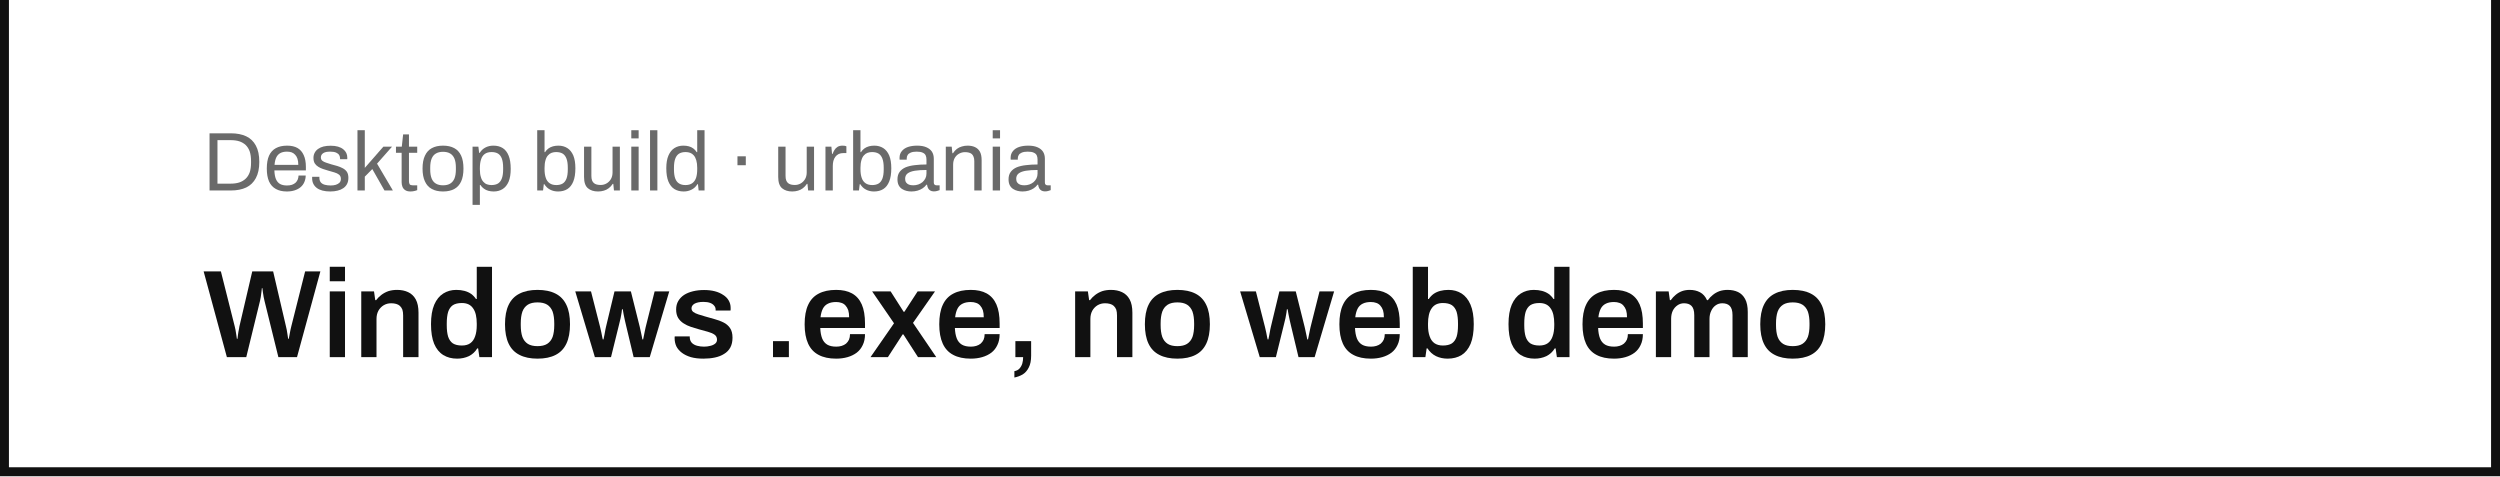
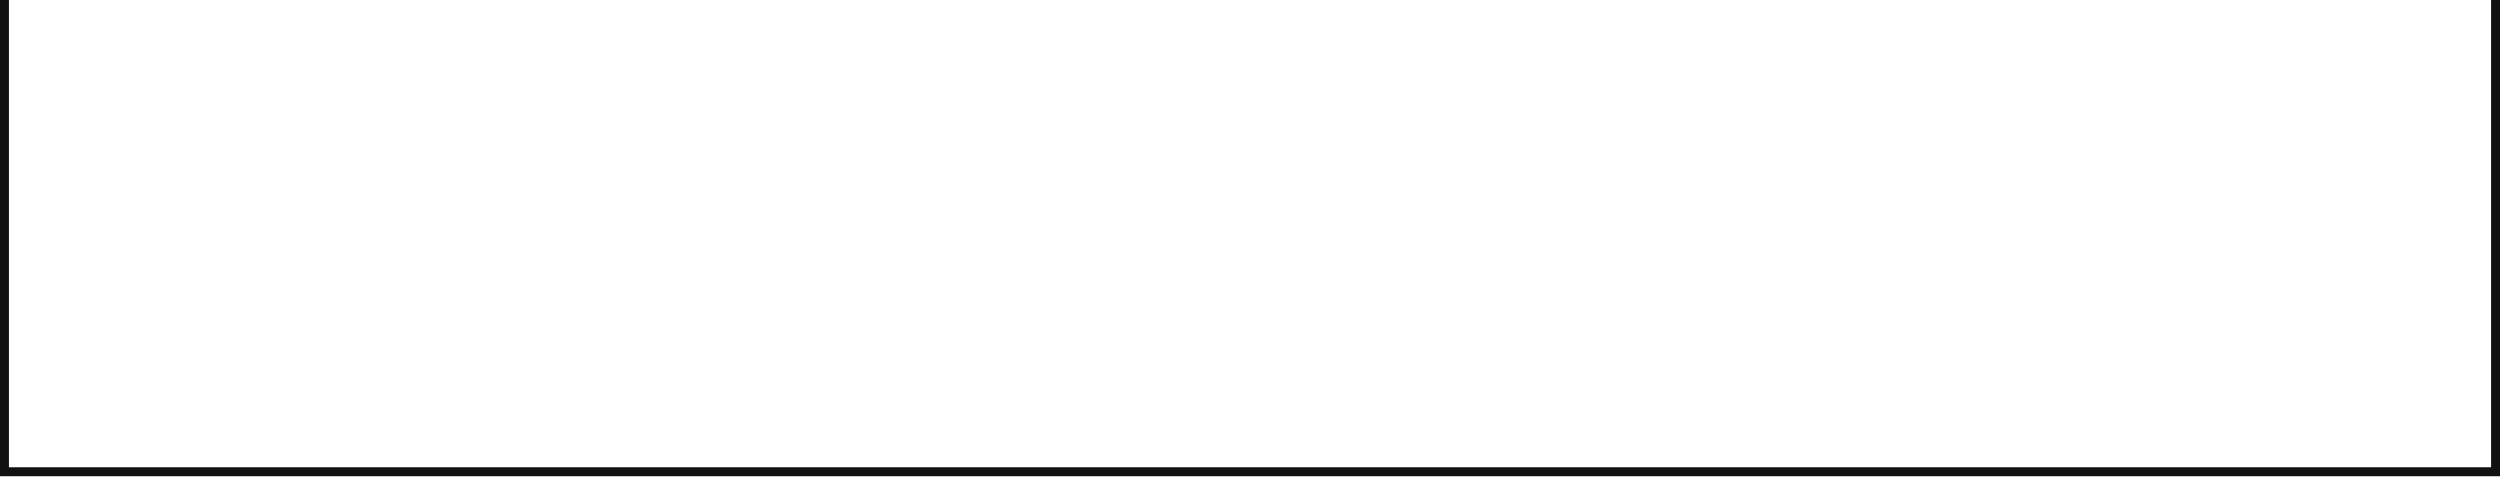
- <svg xmlns="http://www.w3.org/2000/svg" viewBox="0 0 420 80" width="420" height="80" role="img" aria-label="Desktop build · urbania: Windows .exe, no web demo">
-   <defs>
-     <path id="g0" d="m86 0v686h256q108 0 184-36q76-36 116-112q41-75 41-195q0-118-41-194q-40-76-116-113q-76-36-184-36zm95 82h159q57 0 102 14q45 15 77 45q32 30 49 77q16 48 16 114v20q0 68-16 116q-17 47-48 77q-32 30-77 45q-45 14-103 14h-159z" />
-     <path id="g1" d="m279-12q-78 0-131 30q-54 29-82 90q-27 61-27 155q0 95 27 155q28 61 82 90q54 30 135 30q74 0 124-28q50-29 75-86q26-56 26-141v-42h-378q2-63 18-103q17-41 50-60q33-18 83-18q34 0 59 8q26 9 44 25q17 16 26 38q9 22 10 48h86q-1-42-16-77q-15-36-44-61q-29-25-71-39q-42-14-96-14zm-147 319h285q0 44-10 74q-10 30-29 49q-18 19-42 28q-25 8-56 8q-46 0-78-17q-32-17-49-52q-17-35-21-90z" />
-     <path id="g2" d="m253-12q-54 0-95 11q-41 11-68 32q-27 21-41 50q-14 29-14 66v10q0 4 1 7h87q-1-4-1-7v-6q1-35 18-55q18-20 49-28q31-8 69-8q33 0 61 8q28 9 45 26q16 18 16 45q0 33-22 51q-21 17-56 27q-35 10-73 21q-32 9-64 20q-32 11-57 27q-26 16-42 41q-15 26-15 65q0 35 15 62q14 27 41 46q27 19 65 29q39 9 86 9q50 0 88-11q37-11 62-31q25-20 37-45q12-26 12-55v-11q0-6-1-9h-86v11q0 20-10 38q-11 19-36 30q-26 12-71 12q-29 0-50-4q-21-5-35-14q-14-10-21-22q-7-13-7-29q0-26 17-40q17-14 45-23q29-9 62-20q35-10 72-20q36-11 66-27q31-16 50-43q18-28 18-73q0-42-16-73q-16-31-46-51q-29-20-68-29q-40-10-87-10z" />
-     <path id="g3" d="m69 0v723h88v-452l223 255h104l-180-204l190-322h-101l-146 257l-90-91v-166z" />
-     <path id="g4" d="m192-12q-41 0-64 16q-23 15-33 40q-10 26-10 55v353h-68v74h70l16 147h70v-147h99v-74h-99v-340q0-25 9-38q9-12 34-12h56v-58q-10-5-24-8q-14-3-28-6q-15-2-28-2z" />
-     <path id="g5" d="m285-12q-80 0-135 30q-54 29-82 90q-29 61-29 155q0 95 29 155q28 61 82 90q55 30 135 30q80 0 135-30q54-29 82-90q28-60 28-155q0-94-28-155q-28-61-82-90q-55-30-135-30zm0 74q51 0 85 20q34 20 52 62q17 43 17 108v22q0 66-17 108q-18 42-52 62q-34 20-85 20q-51 0-85-20q-35-20-52-62q-17-42-17-108v-22q0-65 17-108q17-42 52-62q34-20 85-20z" />
-     <path id="g6" d="m69-173v699h70l9-75h7q27 44 69 65q42 22 95 22q66 0 112-29q46-29 71-91q25-61 25-159q0-92-25-153q-26-60-72-89q-46-29-107-29q-34 0-64 8q-30 8-54 26q-24 17-42 44h-6v-239zm226 238q49 0 80 19q31 20 46 62q15 41 15 106v21q0 69-16 111q-16 41-46 59q-31 18-76 18q-49 0-80-21q-32-22-46-65q-15-43-15-105v-15q0-55 11-91q10-37 30-59q19-22 44-31q25-9 53-9z" />
-     <path id="g7" d="" />
-     <path id="g8" d="m319-12q-53 0-95 22q-42 21-69 65h-7l-9-75h-70v723h88v-263h6q18 28 42 45q24 17 54 25q30 8 64 8q61 0 107-29q46-29 72-89q25-60 25-153q0-98-25-159q-25-62-71-91q-46-29-112-29zm-21 77q45 0 76 18q30 18 46 59q16 42 16 110v21q0 66-15 107q-15 42-46 62q-31 19-80 19q-28 0-53-9q-25-9-44-31q-20-22-30-59q-11-37-11-91v-16q0-62 15-104q14-42 46-64q31-22 80-22z" />
-     <path id="g9" d="m232-12q-76 0-122 39q-46 39-46 136v363h88v-351q0-33 8-54q8-21 23-33q15-12 35-17q21-5 45-5q38 0 70 18q32 18 53 52q20 35 20 81v309h88v-526h-71l-8 79h-7q-21-32-48-52q-26-20-58-29q-33-10-70-10z" />
-     <path id="ga" d="m69 625v98h88v-98zm0-625v526h88v-526z" />
-     <path id="gb" d="m69 0v723h88v-723z" />
-     <path id="gc" d="m248-12q-65 0-112 29q-46 29-72 91q-25 61-25 159q0 93 26 153q26 60 72 89q46 29 107 29q35 0 65-8q30-8 53-25q24-17 42-45h6v263h88v-723h-71l-8 75h-7q-27-44-70-65q-43-22-94-22zm21 77q50 0 81 22q31 22 46 64q14 42 14 104v16q0 54-11 91q-11 37-30 59q-19 22-44 31q-25 9-53 9q-49 0-80-19q-31-20-46-62q-15-41-15-107v-21q0-68 16-110q16-41 47-59q30-18 75-18z" />
-     <path id="gd" d="m117 303v107h100v-107z" />
-     <path id="ge" d="m69 0v526h71l8-87h7q8 25 22 47q14 23 38 38q24 14 59 14q15 0 28-2q12-3 18-6v-81h-33q-34 0-59-11q-24-12-40-33q-16-21-24-50q-7-29-7-62v-293z" />
-     <path id="gf" d="m201-12q-29 0-58 7q-29 7-54 23q-25 16-40 44q-15 29-15 72q0 54 26 89q26 35 72 55q47 19 111 26q64 8 139 8v60q0 29-10 50q-10 21-36 32q-25 12-72 12q-45 0-72-12q-26-11-36-29q-11-18-11-40v-15h-85q-1 5-1 10v12q0 48 27 80q26 33 74 50q48 16 110 16q66 0 110-19q45-19 68-54q22-35 22-84v-285q0-19 9-26q9-8 22-8h39v-58q-14-6-31-10q-17-5-39-5q-26 0-43 11q-17 10-26 28q-9 19-12 42h-7q-18-25-46-44q-27-18-61-28q-34-10-74-10zm22 74q32 0 61 10q28 10 50 28q22 19 35 45q13 26 13 57v44q-81 0-138-9q-57-9-88-32q-30-23-30-65q0-27 12-44q12-17 34-26q22-8 51-8z" />
-     <path id="g10" d="m69 0v526h71l8-79h7q21 32 47 52q27 20 60 29q32 10 69 10q50 0 87-17q38-17 60-55q21-38 21-103v-363h-88v351q0 33-9 54q-8 21-22 33q-15 12-36 17q-20 5-45 5q-37 0-70-18q-33-18-53-52q-19-34-19-81v-309z" />
-     <path id="g11" d="m196 0l-186 686h138l111-441q3-10 6-27q3-18 6-37q3-19 5-34h5q2 12 3 26q2 14 4 28q3 14 5 25q2 12 3 19l103 441h167l103-441q3-10 6-27q3-18 6-37q3-19 5-34h5q2 11 5 25l5 27q2 13 5 25q3 12 5 21l111 441h122l-187-686h-149l-111 450q-3 14-7 32q-3 19-6 38q-2 18-4 32h-4q-1-15-4-34q-2-20-5-38q-3-18-6-30l-110-450z" />
-     <path id="g12" d="m65 607v116h122v-116zm0-607v526h122v-526z" />
-     <path id="g13" d="m65 0v526h102l10-70h7q18 24 42 42q25 19 56 30q32 10 70 10q50 0 88-18q39-18 61-58q22-40 22-107v-355h-123v333q0 28-6 47q-7 18-20 30q-12 11-30 16q-18 5-40 5q-33 0-60-16q-26-16-42-44q-15-28-15-65v-306z" />
-     <path id="g14" d="m248-12q-64 0-111 29q-47 29-73 90q-25 61-25 157q0 95 26 156q26 60 72 89q46 29 104 29q36 0 66-8q30-8 53-24q23-17 39-41h6v258h122v-723h-101l-10 70h-7q-25-41-67-62q-43-20-94-20zm38 105q42 0 68 19q26 19 38 55q13 36 13 88v13q0 39-7 70q-7 31-22 52q-14 21-36 32q-23 11-54 11q-45 0-72-17q-26-18-38-54q-11-37-11-93v-14q0-55 11-91q12-36 38-54q27-17 72-17z" />
-     <path id="g15" d="m299-12q-86 0-144 30q-58 29-87 90q-29 61-29 155q0 95 29 155q29 61 87 90q58 30 144 30q87 0 145-30q57-29 86-90q29-60 29-155q0-94-29-155q-29-61-86-90q-58-30-145-30zm0 100q48 0 77 18q30 19 44 56q13 38 13 94v14q0 56-13 94q-14 37-44 56q-29 18-77 18q-48 0-77-18q-30-19-44-56q-13-38-13-94v-14q0-56 13-94q14-37 44-56q29-18 77-18z" />
-     <path id="g16" d="m160 0l-157 526h126l73-286q6-22 10-44q4-21 7-36q3-15 4-18h6q4 18 8 39q4 21 7 39q4 17 5 23l68 283h131l71-284q4-14 7-32q4-19 8-37q4-18 6-31h6q2 12 6 29q3 17 7 35q4 18 7 33l72 287h117l-156-526h-129l-60 251q-4 19-10 43q-5 24-10 48q-4 24-7 41h-6q0-7-3-25q-3-18-8-45q-6-27-15-62l-62-251z" />
-     <path id="g17" d="m270-12q-57 0-100 12q-43 13-72 35q-29 22-44 51q-14 30-14 65q0 5 0 9q1 4 1 6h120v-8q1-27 17-44q16-16 42-23q26-7 55-7q26 0 49 6q24 5 40 18q15 12 15 32q0 26-20 40q-20 14-53 23q-32 9-69 19q-33 9-66 20q-33 11-59 28q-27 17-44 44q-16 27-16 67q0 39 17 68q17 29 47 49q30 19 71 29q41 10 89 10q47 0 86-10q38-10 66-29q29-18 44-44q16-27 16-59q0-7 0-14q-1-7-1-8h-119v7q0 19-12 32q-11 14-32 22q-22 8-54 8q-24 0-42-4q-18-4-30-11q-11-7-17-16q-6-9-6-20q0-19 15-30q15-11 40-19q26-8 56-17q36-10 74-21q38-10 70-26q33-16 53-45q20-29 20-77q0-46-17-78q-18-33-50-52q-31-20-74-29q-42-9-92-9z" />
-     <path id="g18" d="" />
-     <path id="g19" d="m86 0v128h127v-128z" />
-     <path id="g1a" d="m291-12q-84 0-140 30q-56 29-84 90q-28 61-28 155q0 95 28 155q28 61 84 90q56 30 140 30q76 0 127-28q52-29 78-88q26-59 26-153v-36h-358q2-49 15-83q13-33 41-50q27-16 72-16q23 0 43 6q20 6 35 18q15 13 24 32q8 19 8 44h120q0-50-18-87q-17-37-48-61q-32-24-74-36q-42-12-91-12zm-125 331h229q0 33-7 56q-8 23-22 38q-13 15-32 21q-19 7-43 7q-39 0-65-13q-27-13-41-40q-14-27-19-69z" />
-     <path id="g1b" d="m10 0l188 271l-175 255h148l104-163h6l106 163h139l-176-252l186-274h-146l-117 182h-6l-118-182z" />
-     <path id="g1c" d="m79-163v51q25 4 40 20q15 16 23 40q7 24 7 52h-62v128h126v-117q0-58-19-94q-18-36-48-55q-31-18-67-25z" />
-     <path id="g1d" d="m344-12q-51 0-93 20q-42 21-68 62h-7l-10-70h-101v723h122v-258h6q16 24 39 41q23 16 53 24q30 8 66 8q59 0 105-29q45-29 71-89q26-61 26-156q0-96-25-157q-26-61-72-90q-47-29-112-29zm-38 105q45 0 72 17q26 18 38 54q11 36 11 91v14q0 56-11 93q-12 36-38 54q-27 17-72 17q-31 0-54-11q-22-11-36-32q-15-21-22-52q-7-31-7-70v-13q0-52 13-88q12-36 38-55q27-19 68-19z" />
-     <path id="g1e" d="m65 0v526h102l10-70h7q17 24 39 42q22 19 51 30q28 10 62 10q46 0 82-19q36-19 56-63h7q17 24 40 42q23 19 53 30q30 10 65 10q47 0 83-17q36-17 57-56q21-39 21-104v-361h-122v336q0 27-6 46q-6 18-16 28q-11 11-26 16q-16 5-34 5q-29 0-52-16q-23-16-36-44q-14-28-14-65v-306h-122v336q0 27-6 46q-6 18-16 28q-11 11-26 16q-16 5-34 5q-29 0-52-16q-24-16-38-44q-13-28-13-65v-306z" />
-   </defs>
+ <svg xmlns="http://www.w3.org/2000/svg" viewBox="0 0 420 80" width="420" height="80" role="img" aria-label="">
+   <defs />
  <rect width="420" height="80" fill="#ffffff" />
-   <g transform="translate(34.0 32.0) scale(0.014 -0.014)" fill="#6a6a6a">
-     <use href="#g0" x="0" />
-     <use href="#g1" x="734" />
-     <use href="#g2" x="1282" />
-     <use href="#g3" x="1792" />
-     <use href="#g4" x="2306" />
-     <use href="#g5" x="2603" />
-     <use href="#g6" x="3173" />
-     <use href="#g8" x="3949" />
-     <use href="#g9" x="4516" />
-     <use href="#ga" x="5078" />
-     <use href="#gb" x="5303" />
-     <use href="#gc" x="5528" />
-     <use href="#gd" x="6304" />
-     <use href="#g9" x="6846" />
-     <use href="#ge" x="7408" />
-     <use href="#g8" x="7740" />
-     <use href="#gf" x="8307" />
-     <use href="#g10" x="8852" />
-     <use href="#ga" x="9415" />
-     <use href="#gf" x="9640" />
-   </g>
-   <g transform="translate(34.0 60.0) scale(0.021 -0.021)" fill="#111111">
-     <use href="#g11" x="0" />
-     <use href="#g12" x="954" />
-     <use href="#g13" x="1206" />
-     <use href="#g14" x="1790" />
-     <use href="#g15" x="2382" />
-     <use href="#g16" x="2980" />
-     <use href="#g17" x="3738" />
-     <use href="#g19" x="4479" />
-     <use href="#g1a" x="4779" />
-     <use href="#g1b" x="5335" />
-     <use href="#g1a" x="5856" />
-     <use href="#g1c" x="6417" />
-     <use href="#g13" x="6917" />
-     <use href="#g15" x="7501" />
-     <use href="#g16" x="8299" />
-     <use href="#g1a" x="9057" />
-     <use href="#g1d" x="9618" />
-     <use href="#g14" x="10410" />
-     <use href="#g1a" x="11002" />
-     <use href="#g1e" x="11563" />
-     <use href="#g15" x="12424" />
-   </g>
  <path d="M0.75 0V80M419.25 0V80M0 79.25H420" stroke="#111111" stroke-width="1.5" fill="none" />
</svg>
